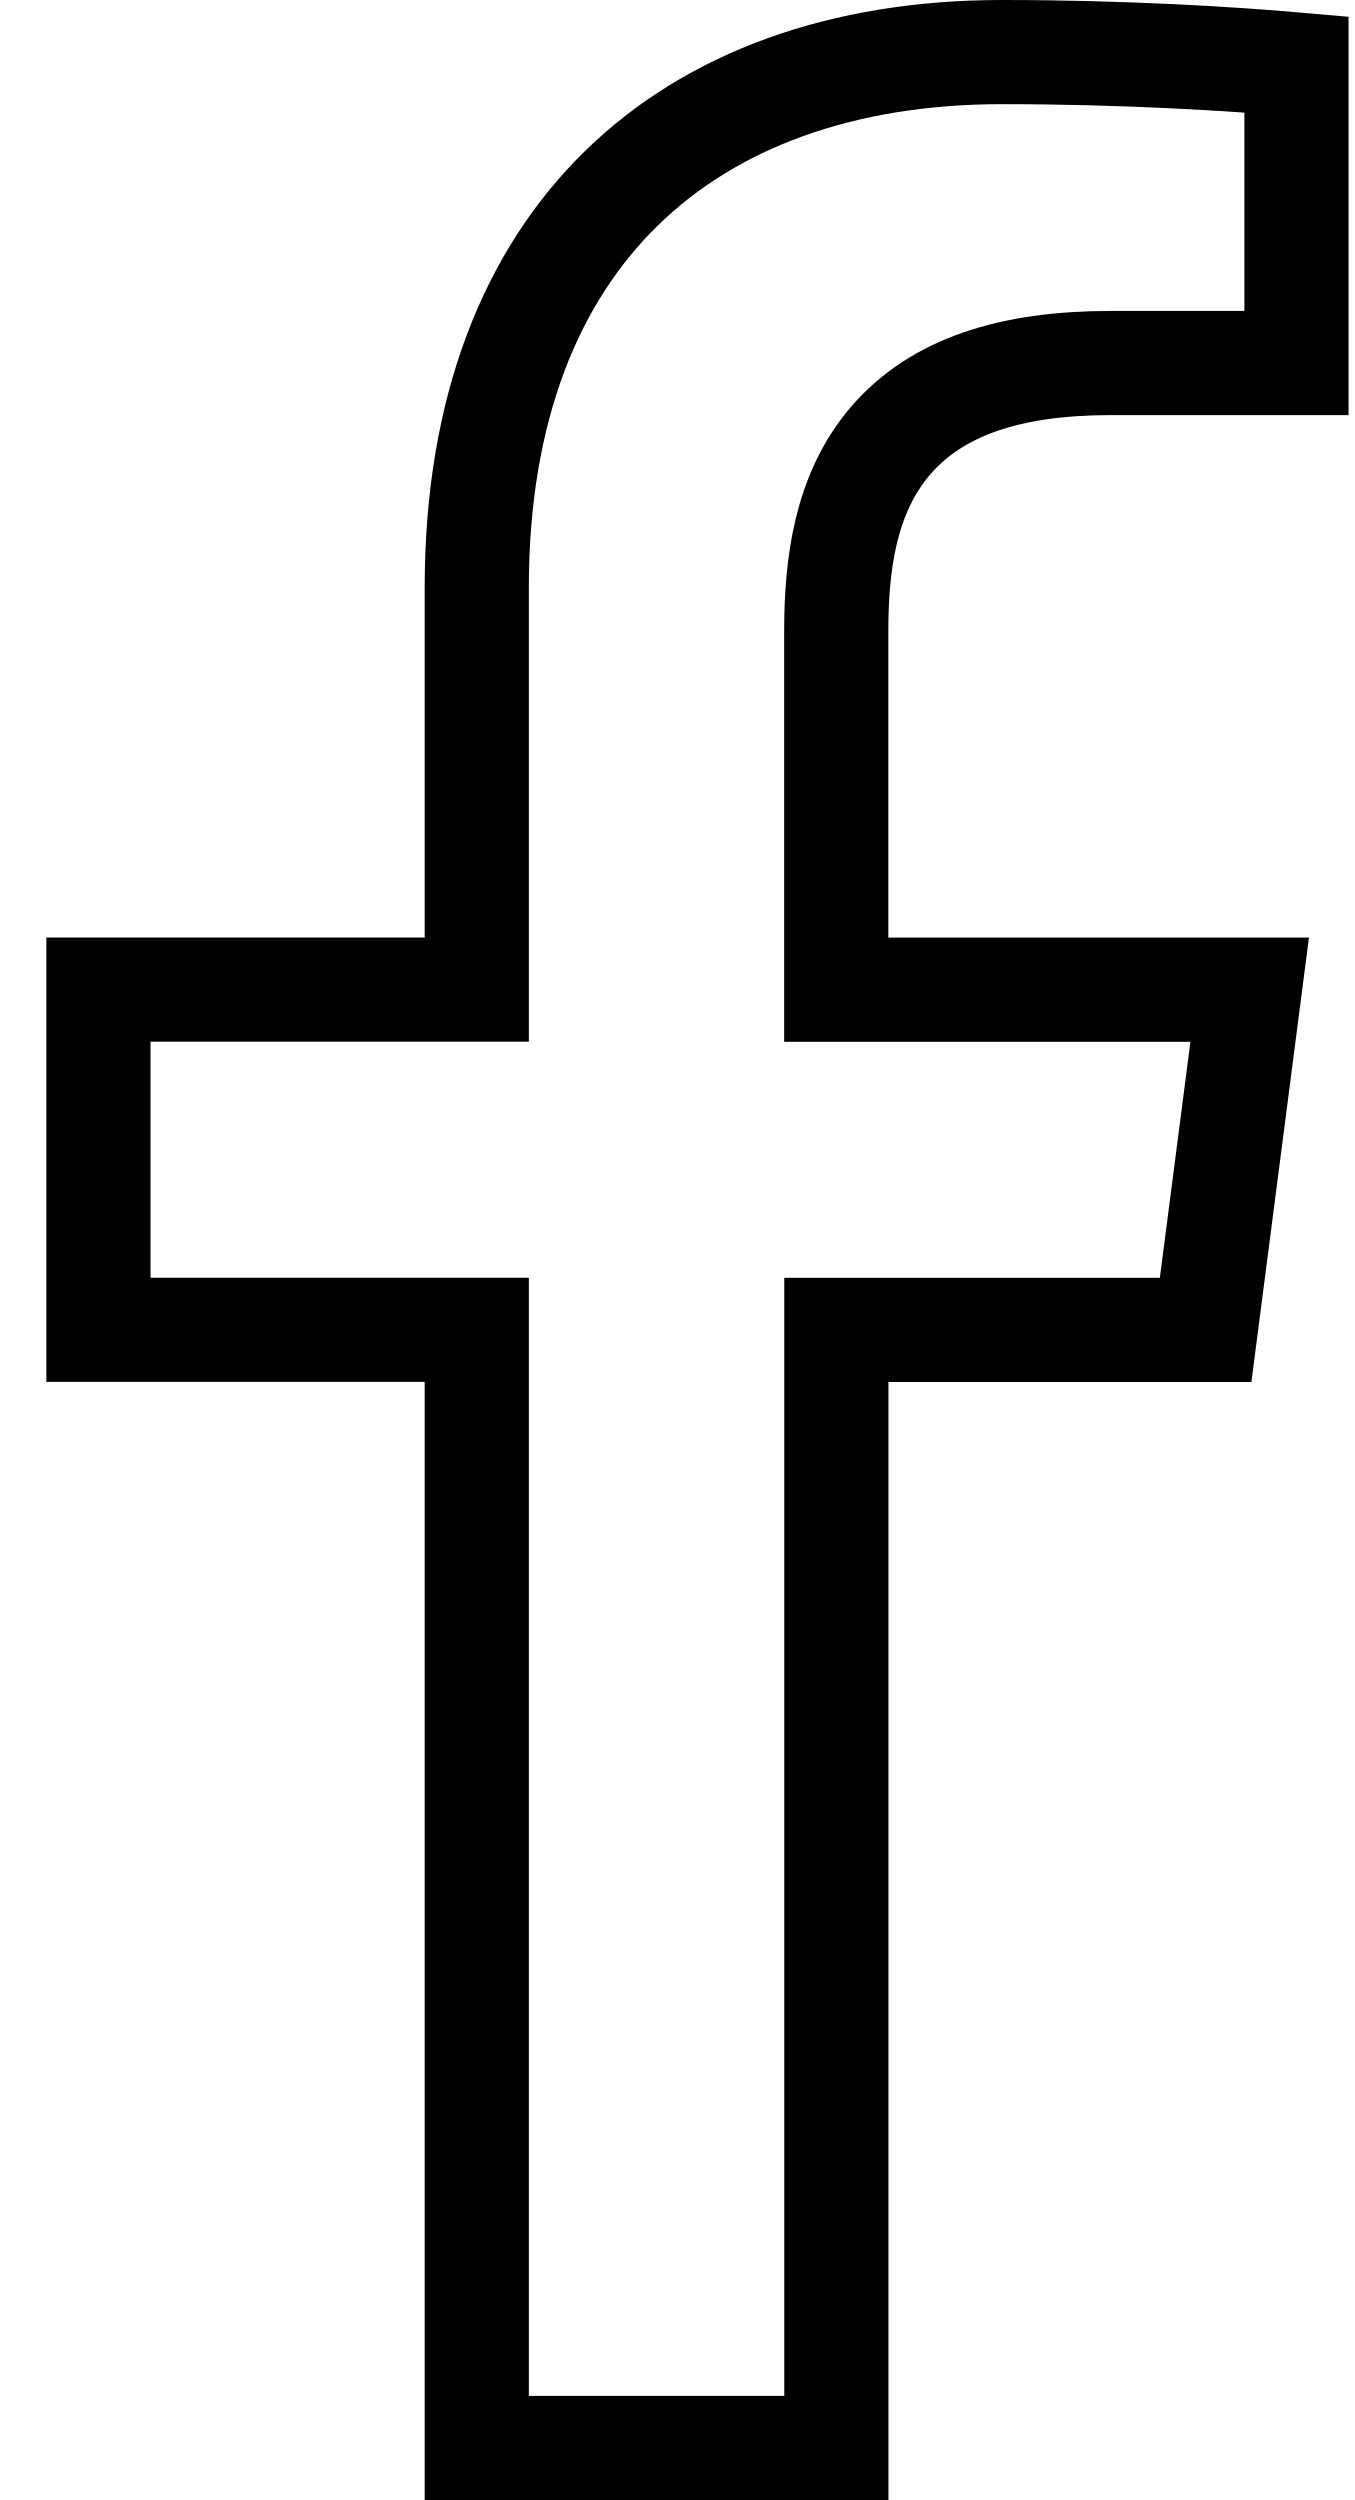
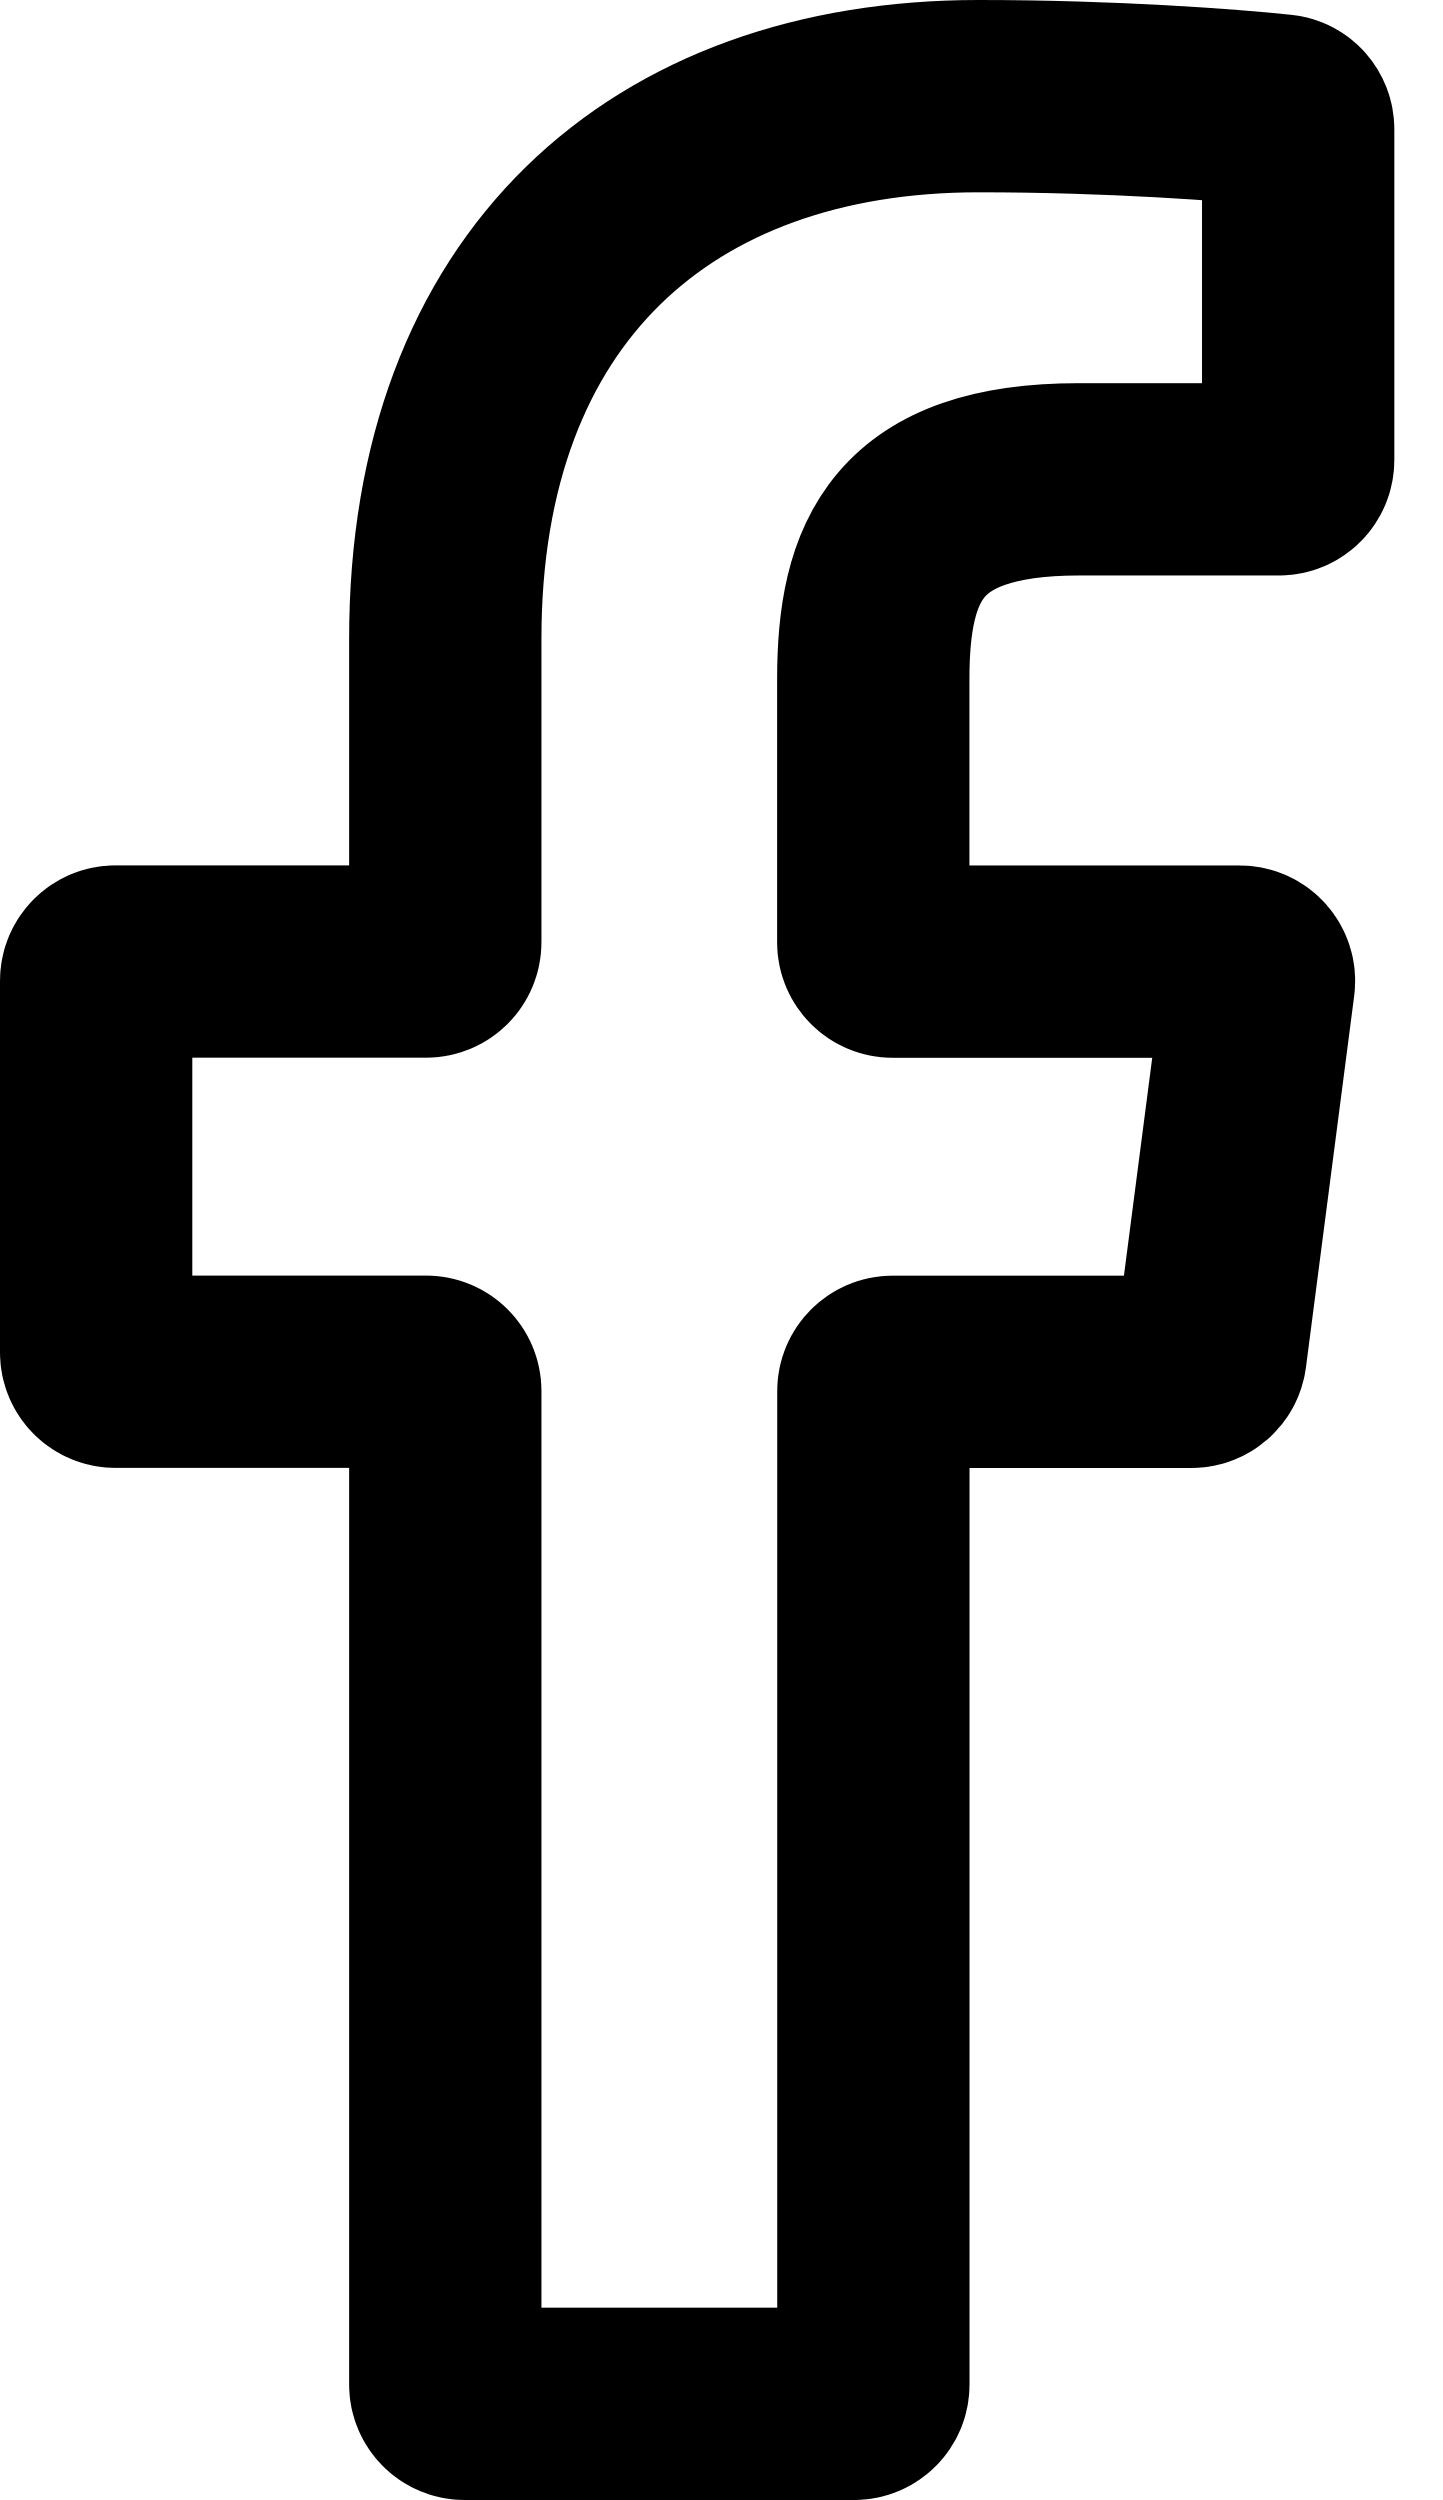
- <svg xmlns="http://www.w3.org/2000/svg" width="13" height="24" viewBox="0 0 13 24" fill="none">
-   <path d="M4.077 9.5H4.577V9V5.639C4.577 3.918 5.105 2.648 5.965 1.808C6.826 0.965 8.076 0.5 9.621 0.5C10.797 0.5 11.845 0.566 12.446 0.619V3.485H10.664C9.704 3.485 8.992 3.711 8.544 4.237C8.112 4.746 8.028 5.423 8.028 6.062V6.062V9.001V9.501H8.528H11.997L11.574 12.767H8.529H8.029V13.267V23.5H4.577V13.266V12.766H4.077H0.945V9.5H4.077Z" stroke="black" />
+ <svg xmlns="http://www.w3.org/2000/svg" width="15" height="26" viewBox="0 0 15 26" fill="none">
+   <path d="M11.219 4.985H13.301C13.412 4.985 13.501 4.895 13.501 4.785V1.344C13.501 1.244 13.427 1.159 13.328 1.149C12.792 1.092 11.571 1 10.176 1C6.885 1 4.631 2.987 4.631 6.639V9.8C4.631 9.91 4.542 10 4.431 10H1.2C1.09 10 1 10.089 1 10.2V14.066C1 14.177 1.09 14.266 1.2 14.266H4.431C4.542 14.266 4.631 14.355 4.631 14.466V24.8C4.631 24.91 4.721 25 4.831 25H8.883C8.994 25 9.083 24.91 9.083 24.8V14.467C9.083 14.357 9.173 14.267 9.283 14.267H12.392C12.492 14.267 12.577 14.192 12.59 14.093L13.092 10.227C13.107 10.107 13.014 10.001 12.893 10.001H9.282C9.172 10.001 9.082 9.911 9.082 9.801V7.062C9.083 5.829 9.429 4.985 11.219 4.985Z" stroke="black" stroke-width="2" />
</svg>
